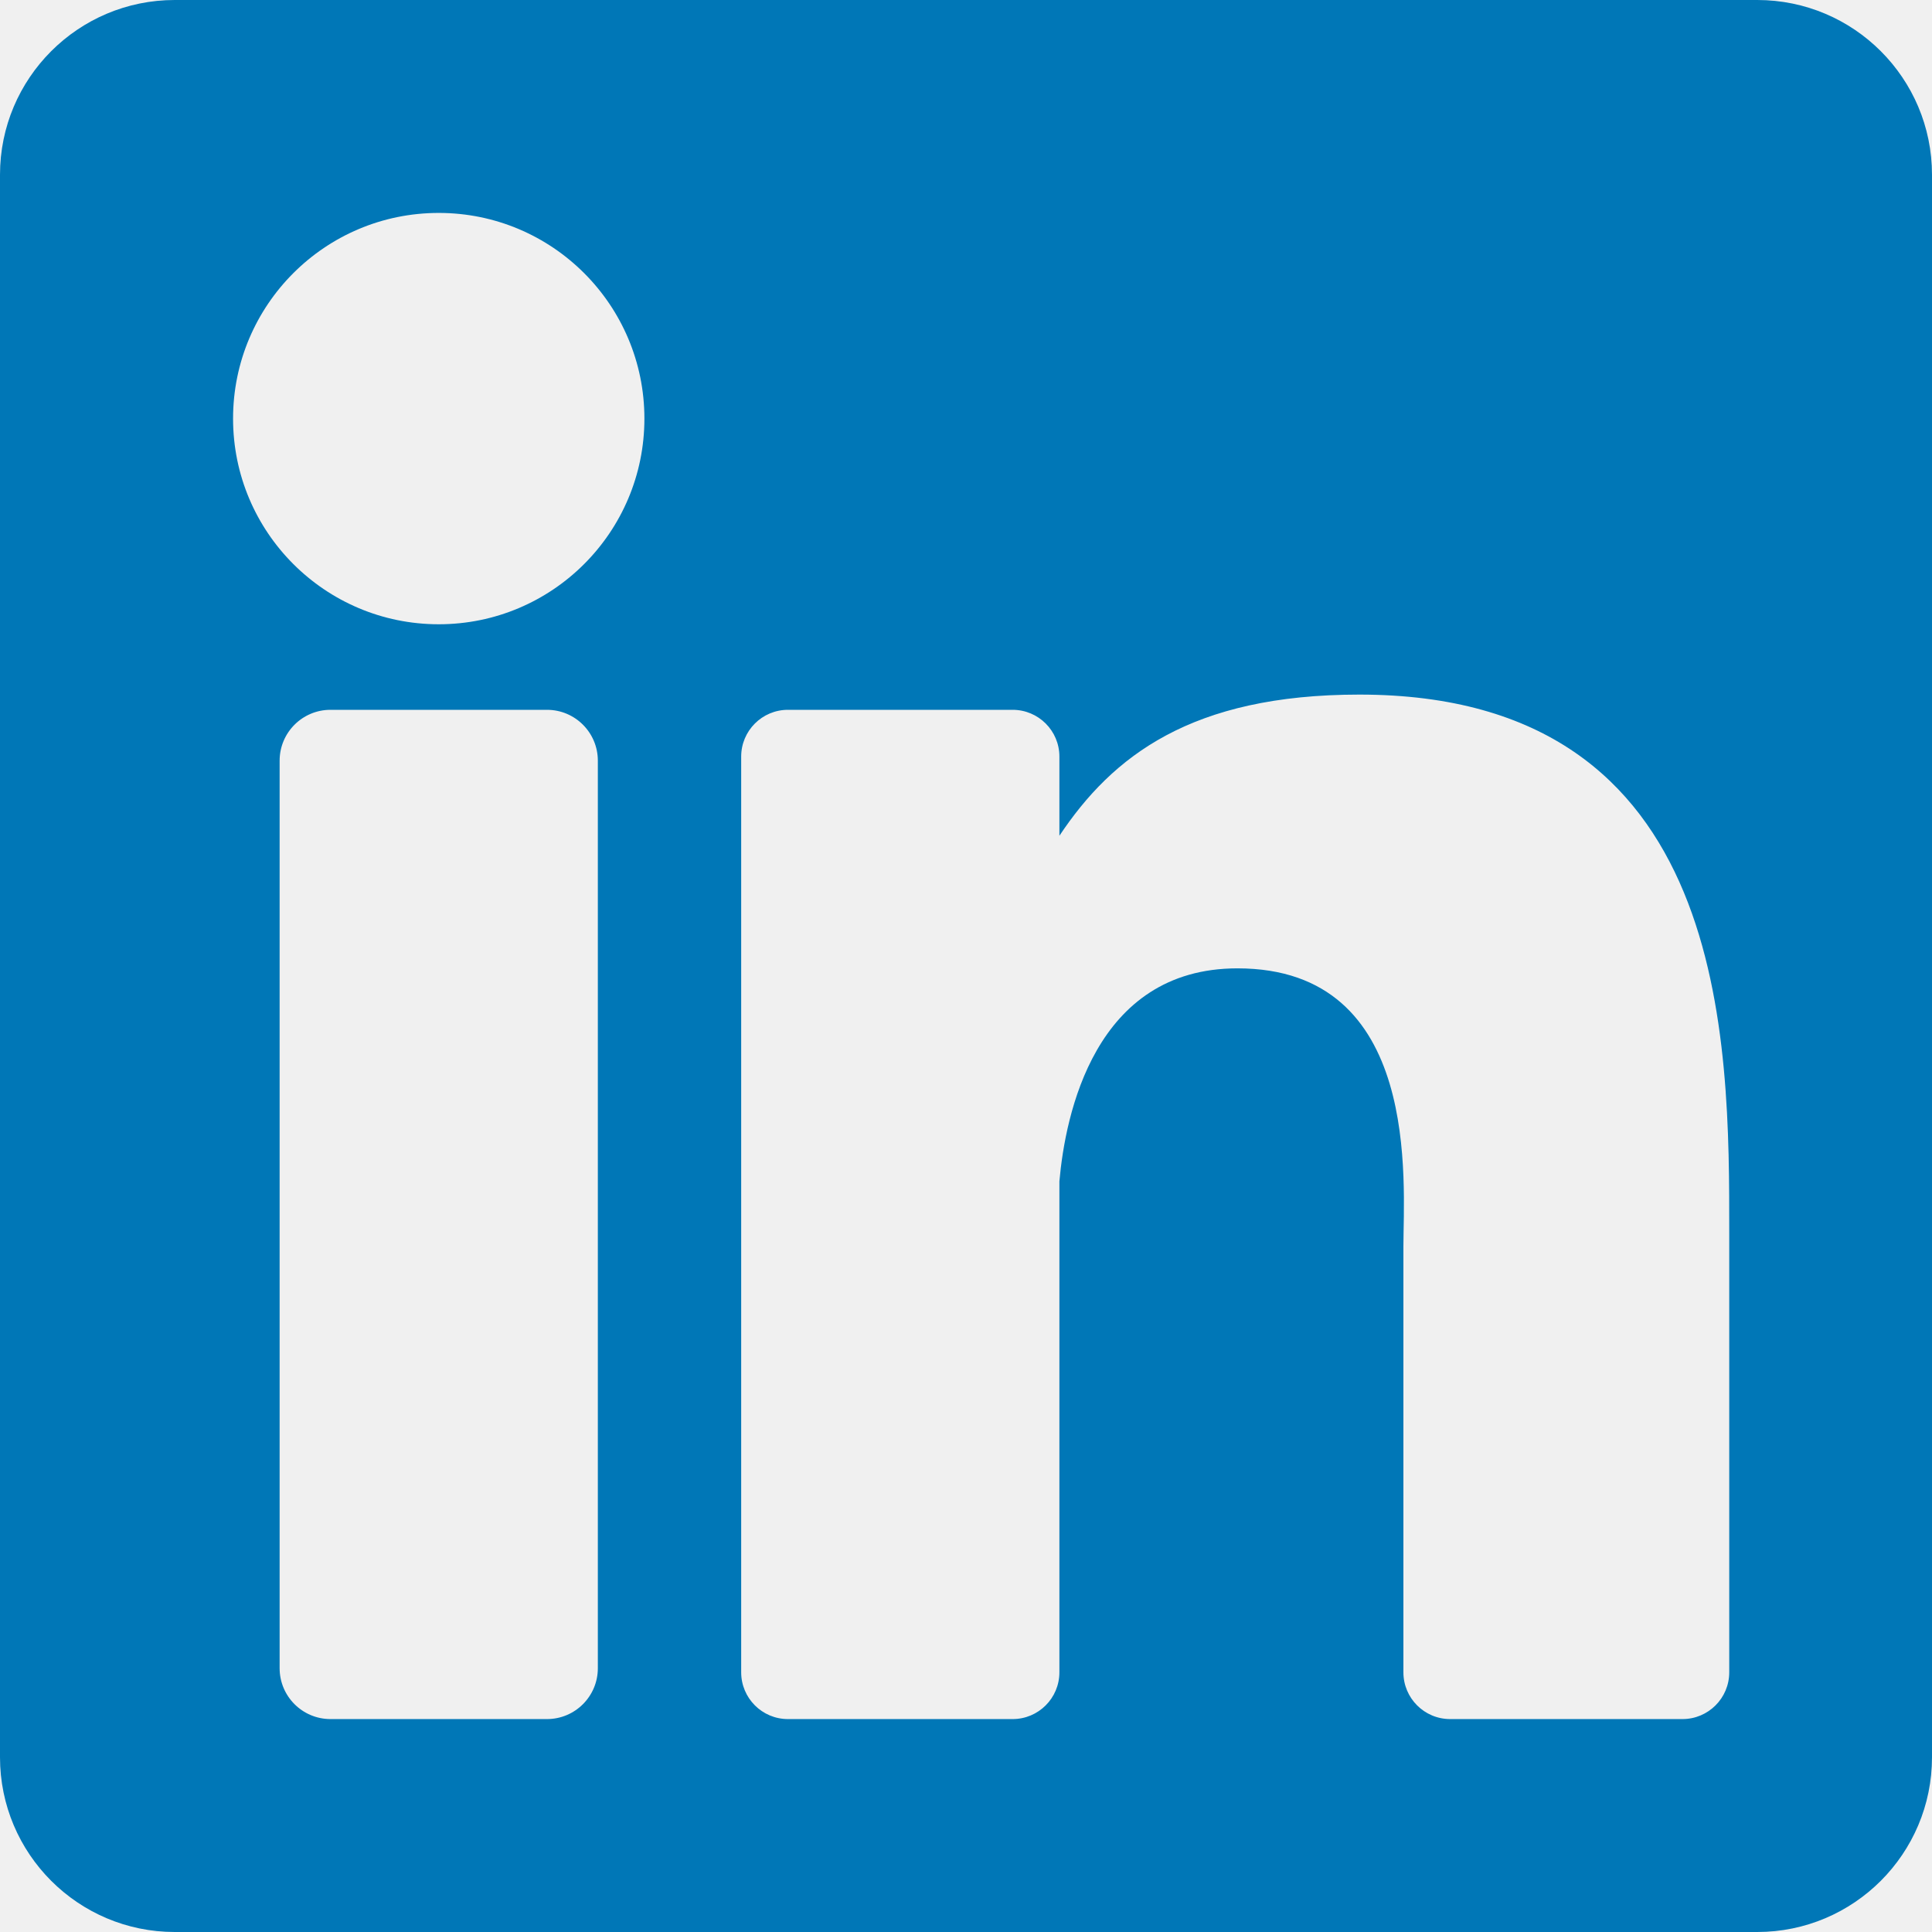
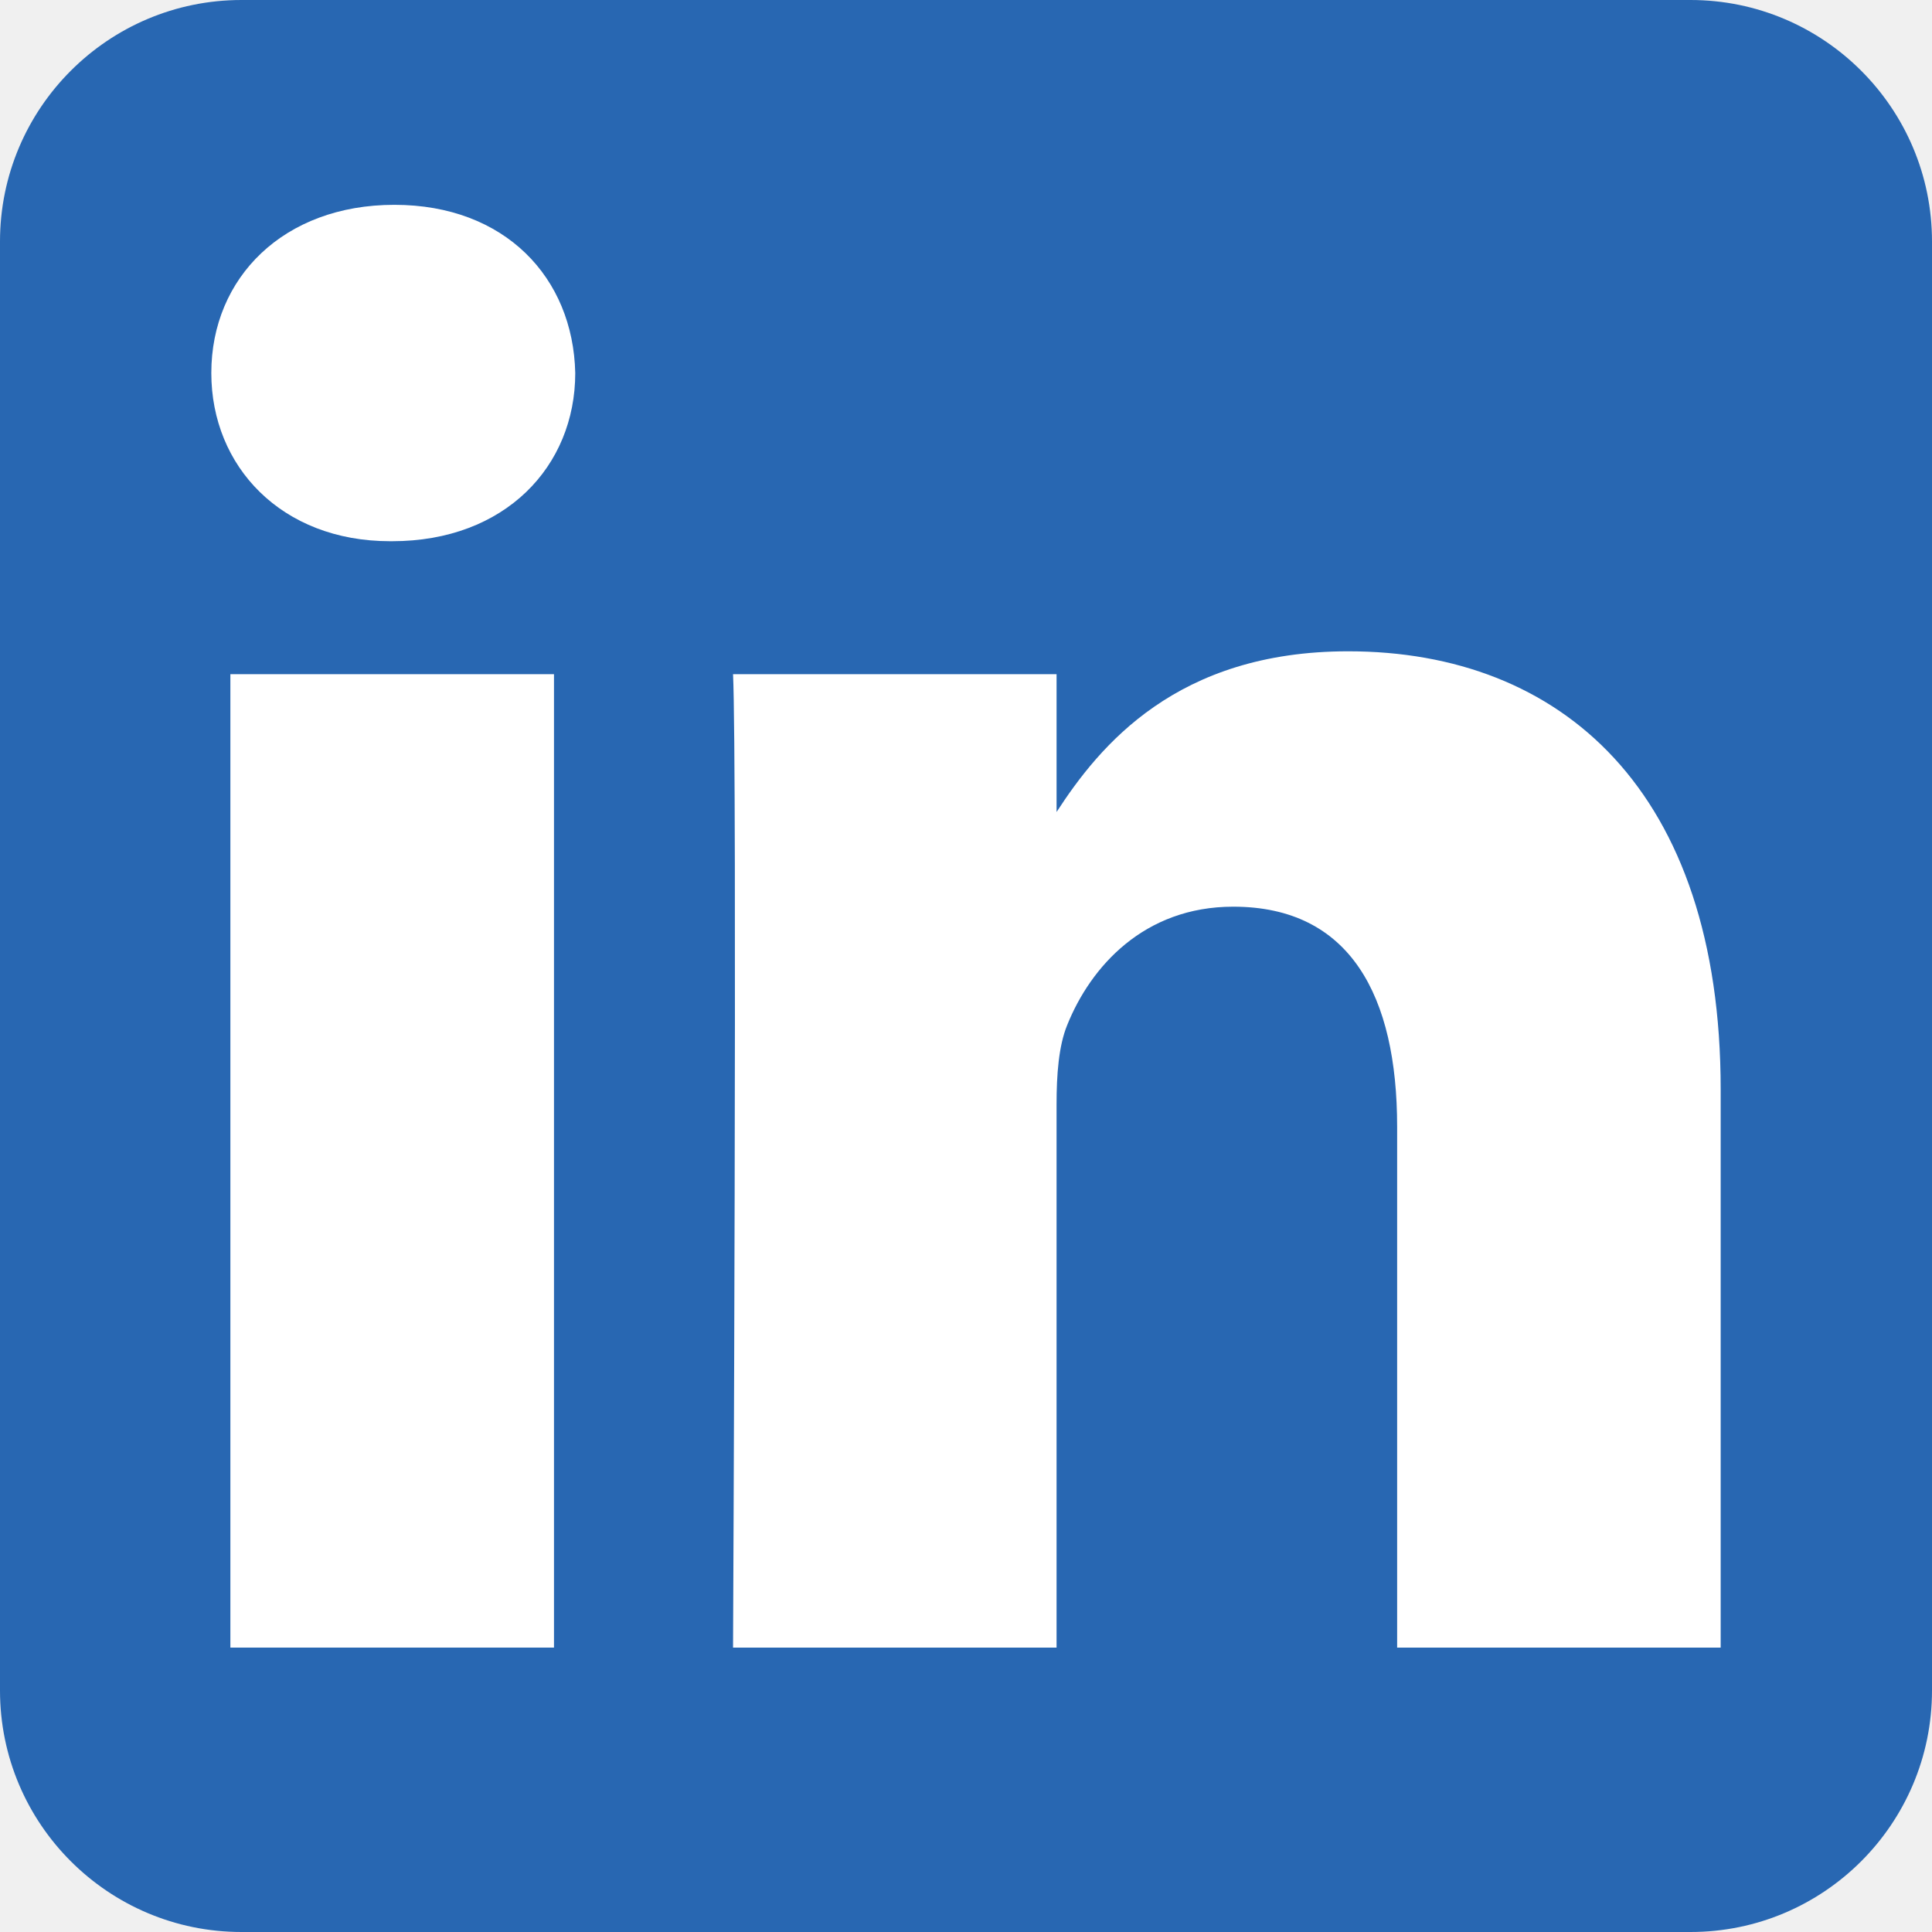
- <svg xmlns="http://www.w3.org/2000/svg" version="1.1" id="Layer_1" x="0px" y="0px" viewBox="0 0 382 382" style="enable-background:new 0 0 382 382;" xml:space="preserve">
-   <path style="fill:#0077B7;" d="M347.445,0H34.555C15.471,0,0,15.471,0,34.555v312.889C0,366.529,15.471,382,34.555,382h312.889  C366.529,382,382,366.529,382,347.444V34.555C382,15.471,366.529,0,347.445,0z M118.207,329.844c0,5.554-4.502,10.056-10.056,10.056  H65.345c-5.554,0-10.056-4.502-10.056-10.056V150.403c0-5.554,4.502-10.056,10.056-10.056h42.806  c5.554,0,10.056,4.502,10.056,10.056V329.844z M86.748,123.432c-22.459,0-40.666-18.207-40.666-40.666S64.289,42.1,86.748,42.1  s40.666,18.207,40.666,40.666S109.208,123.432,86.748,123.432z M341.91,330.654c0,5.106-4.14,9.246-9.246,9.246H286.73  c-5.106,0-9.246-4.14-9.246-9.246v-84.168c0-12.556,3.683-55.021-32.813-55.021c-28.309,0-34.051,29.066-35.204,42.11v97.079  c0,5.106-4.139,9.246-9.246,9.246h-44.426c-5.106,0-9.246-4.14-9.246-9.246V149.593c0-5.106,4.14-9.246,9.246-9.246h44.426  c5.106,0,9.246,4.14,9.246,9.246v15.655c10.497-15.753,26.097-27.912,59.312-27.912c73.552,0,73.131,68.716,73.131,106.472  L341.91,330.654L341.91,330.654z" />
-   <g>
- </g>
-   <g>
- </g>
-   <g>
- </g>
-   <g>
- </g>
-   <g>
- </g>
-   <g>
- </g>
-   <g>
- </g>
-   <g>
- </g>
-   <g>
- </g>
-   <g>
- </g>
-   <g>
- </g>
-   <g>
- </g>
-   <g>
- </g>
-   <g>
- </g>
-   <g>
- </g>
+ <svg xmlns="http://www.w3.org/2000/svg" height="100%" style="fill-rule:evenodd;clip-rule:evenodd;stroke-linejoin:round;stroke-miterlimit:2;" version="1.1" viewBox="0 0 512 512" width="100%" xml:space="preserve">
+   <g id="g5891">
+     <path d="M512,64c0,-35.323 -28.677,-64 -64,-64l-384,0c-35.323,0 -64,28.677 -64,64l0,384c0,35.323 28.677,64 64,64l384,0c35.323,0 64,-28.677 64,-64l0,-384Z" id="background" style="fill:#2867b2;" />
+     <g id="shapes">
+       <rect height="257.962" id="rect11" style="fill:#fff;" width="85.76" x="61.053" y="178.667" />
+       <path d="M104.512,54.28c-29.341,0 -48.512,19.29 -48.512,44.573c0,24.752 18.588,44.574 47.377,44.574l0.554,0c29.903,0 48.516,-19.822 48.516,-44.574c-0.555,-25.283 -18.611,-44.573 -47.935,-44.573Z" id="path13-0" style="fill:#fff;fill-rule:nonzero;" />
+       <path d="M357.278,172.601c-45.49,0 -65.866,25.017 -77.276,42.589l0,-36.523l-85.738,0c1.137,24.197 0,257.961 0,257.961l85.737,0l0,-144.064c0,-7.711 0.554,-15.42 2.827,-20.931c6.188,-15.4 20.305,-31.352 43.993,-31.352c31.012,0 43.436,23.664 43.436,58.327l0,138.02l85.741,0l0,-147.93c0,-79.237 -42.305,-116.097 -98.72,-116.097Z" id="path15" style="fill:#fff;fill-rule:nonzero;" />
+     </g>
+   </g>
</svg>
